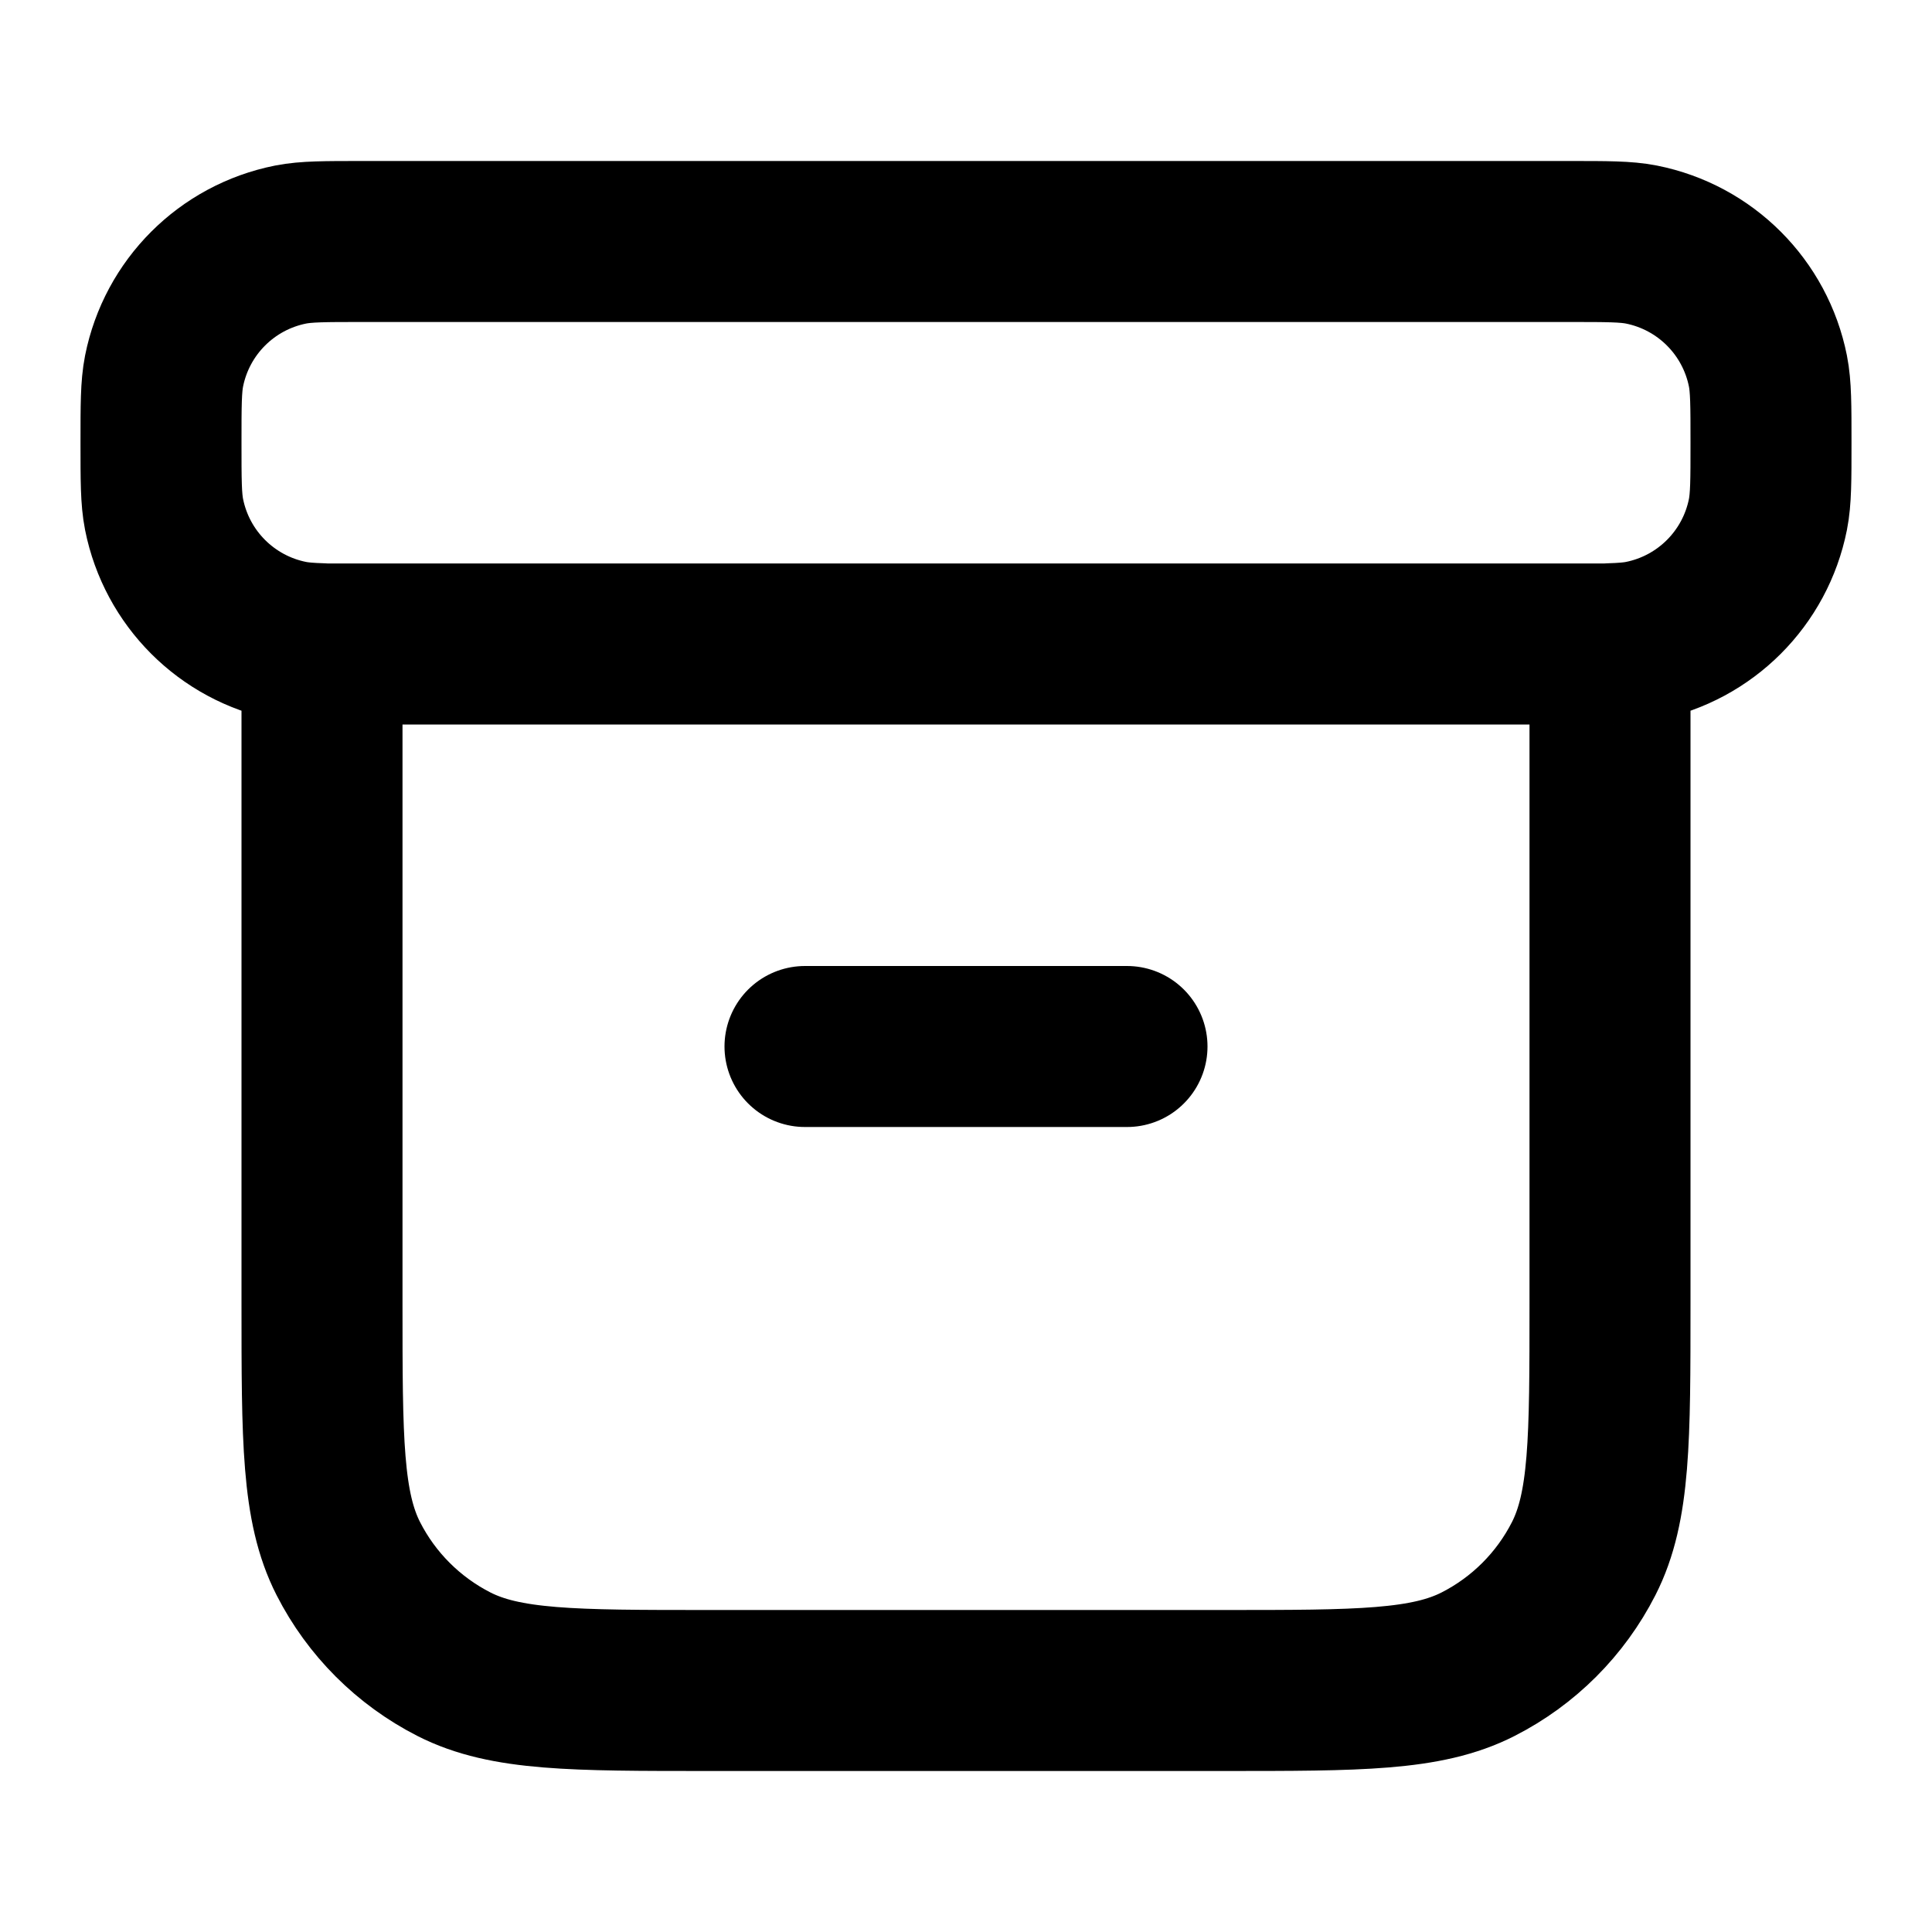
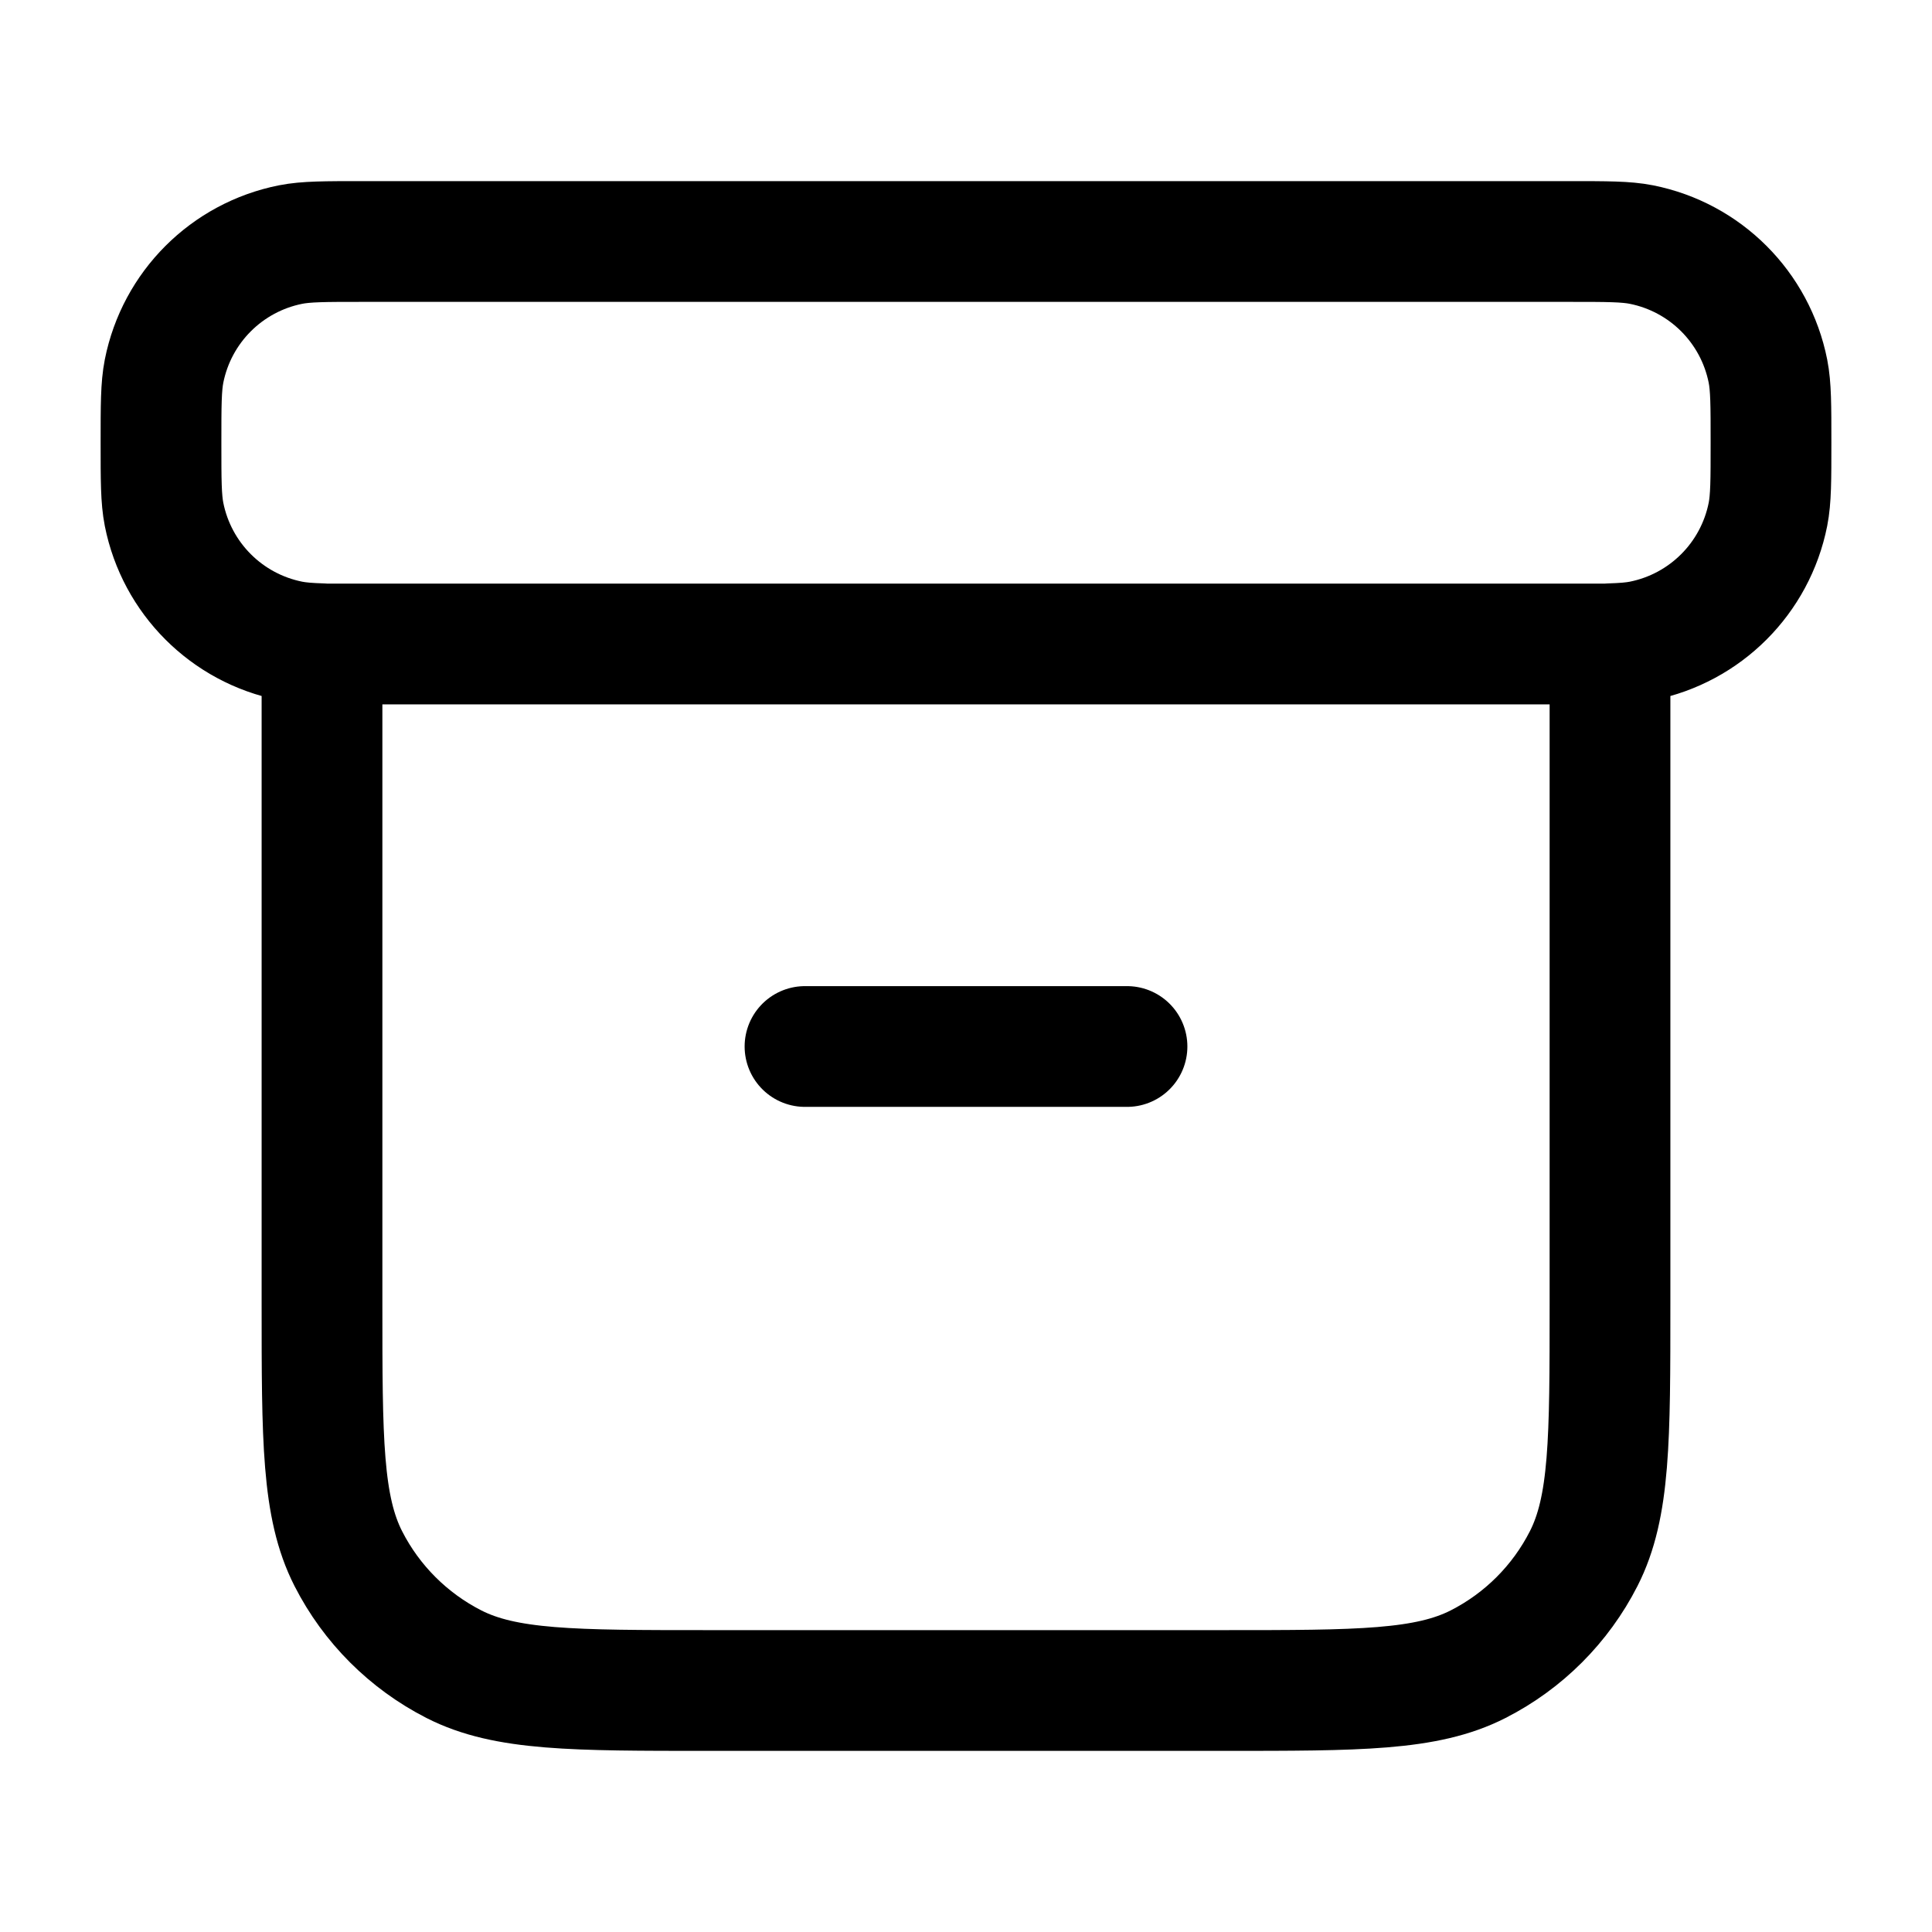
<svg xmlns="http://www.w3.org/2000/svg" width="100%" height="100%" viewBox="0 0 24 24" fill="none">
-   <path d="M4 7.997C3.836 7.992 3.717 7.983 3.61 7.962C2.816 7.804 2.196 7.184 2.038 6.39C2 6.197 2 5.965 2 5.5C2 5.035 2 4.803 2.038 4.61C2.196 3.816 2.816 3.196 3.61 3.038C3.803 3 4.035 3 4.5 3H19.5C19.965 3 20.197 3 20.39 3.038C21.184 3.196 21.804 3.816 21.962 4.61C22 4.803 22 5.035 22 5.5C22 5.965 22 6.197 21.962 6.39C21.804 7.184 21.184 7.804 20.39 7.962C20.283 7.983 20.164 7.992 20 7.997M10 13H14M4 8H20V16.2C20 17.88 20 18.72 19.673 19.362C19.385 19.927 18.927 20.385 18.362 20.673C17.72 21 16.88 21 15.2 21H8.8C7.12 21 6.28 21 5.638 20.673C5.074 20.385 4.615 19.927 4.327 19.362C4 18.72 4 17.88 4 16.2V8Z" stroke="currentColor" stroke-width="2" stroke-linecap="round" stroke-linejoin="round" />
+   <path d="M4 7.997C3.836 7.992 3.717 7.983 3.61 7.962C2.816 7.804 2.196 7.184 2.038 6.39C2 6.197 2 5.965 2 5.5C2 5.035 2 4.803 2.038 4.61C2.196 3.816 2.816 3.196 3.61 3.038C3.803 3 4.035 3 4.5 3H19.5C19.965 3 20.197 3 20.39 3.038C21.184 3.196 21.804 3.816 21.962 4.61C22 4.803 22 5.035 22 5.5C22 5.965 22 6.197 21.962 6.39C21.804 7.184 21.184 7.804 20.39 7.962C20.283 7.983 20.164 7.992 20 7.997M10 13H14M4 8H20V16.2C20 17.88 20 18.72 19.673 19.362C19.385 19.927 18.927 20.385 18.362 20.673C17.72 21 16.88 21 15.2 21H8.8C7.12 21 6.28 21 5.638 20.673C5.074 20.385 4.615 19.927 4.327 19.362C4 18.72 4 17.88 4 16.2V8Z" stroke="currentColor" stroke-width="1.5" stroke-linecap="round" stroke-linejoin="round" />
</svg>
